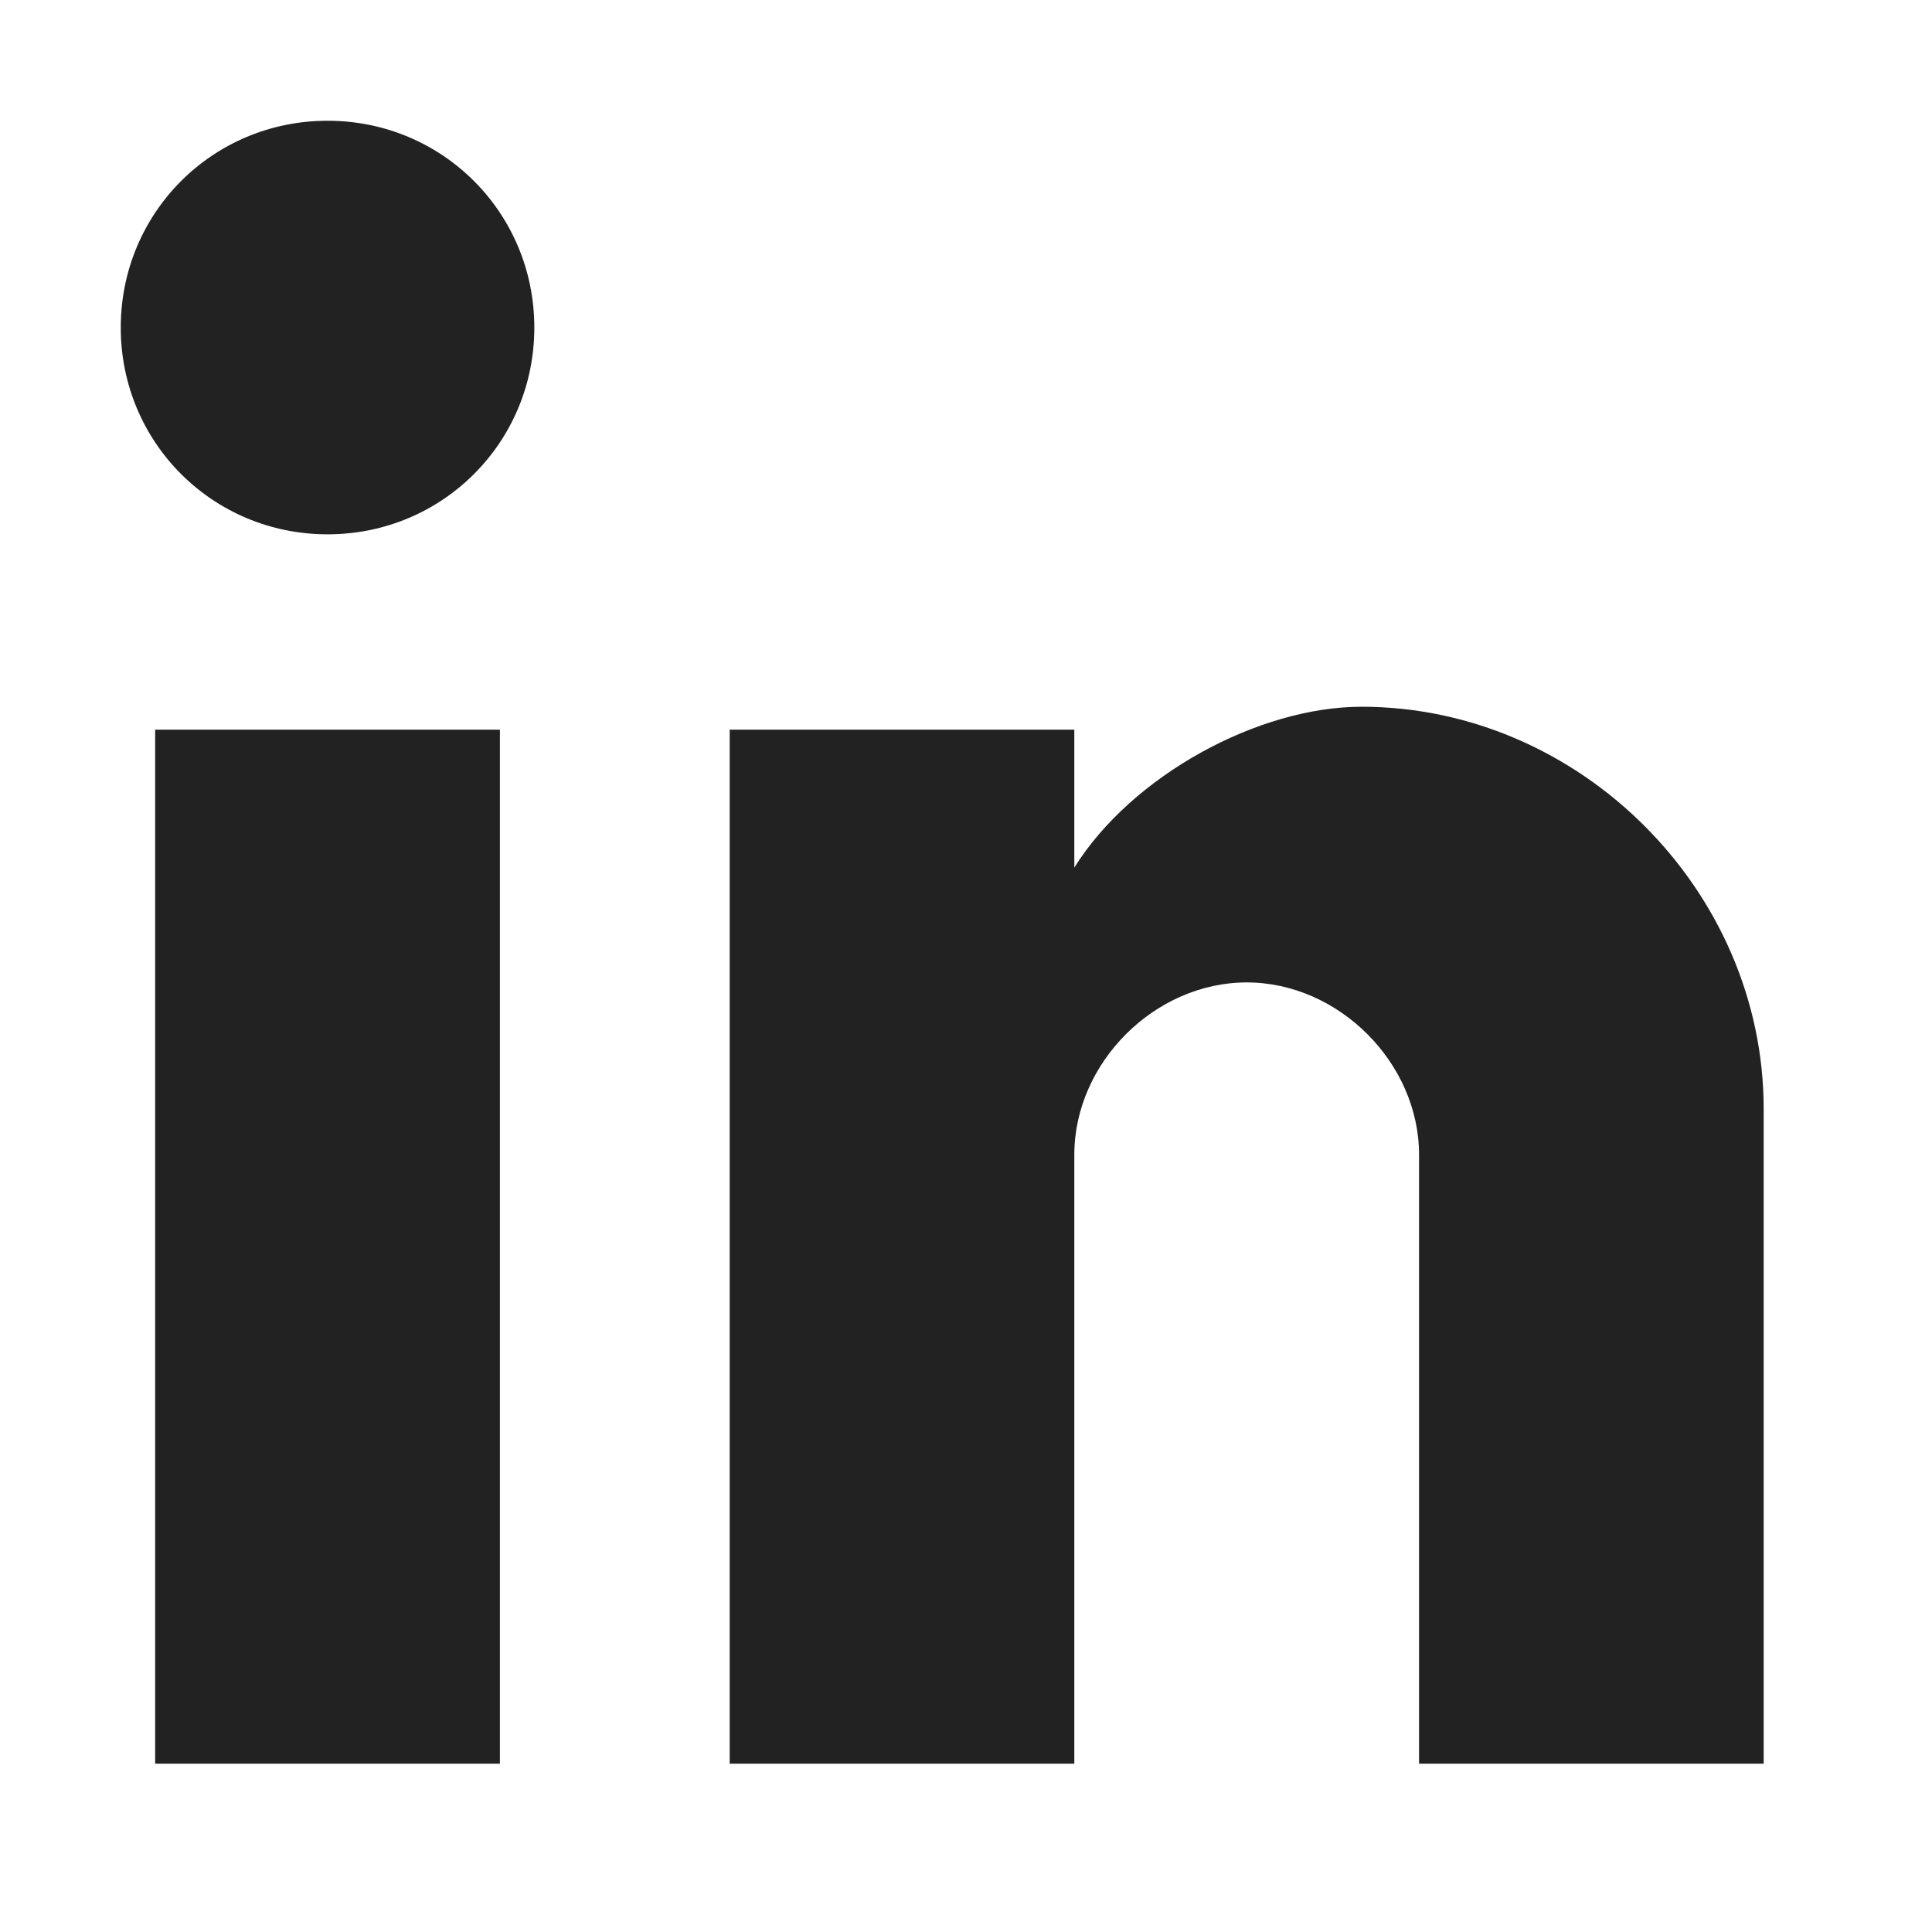
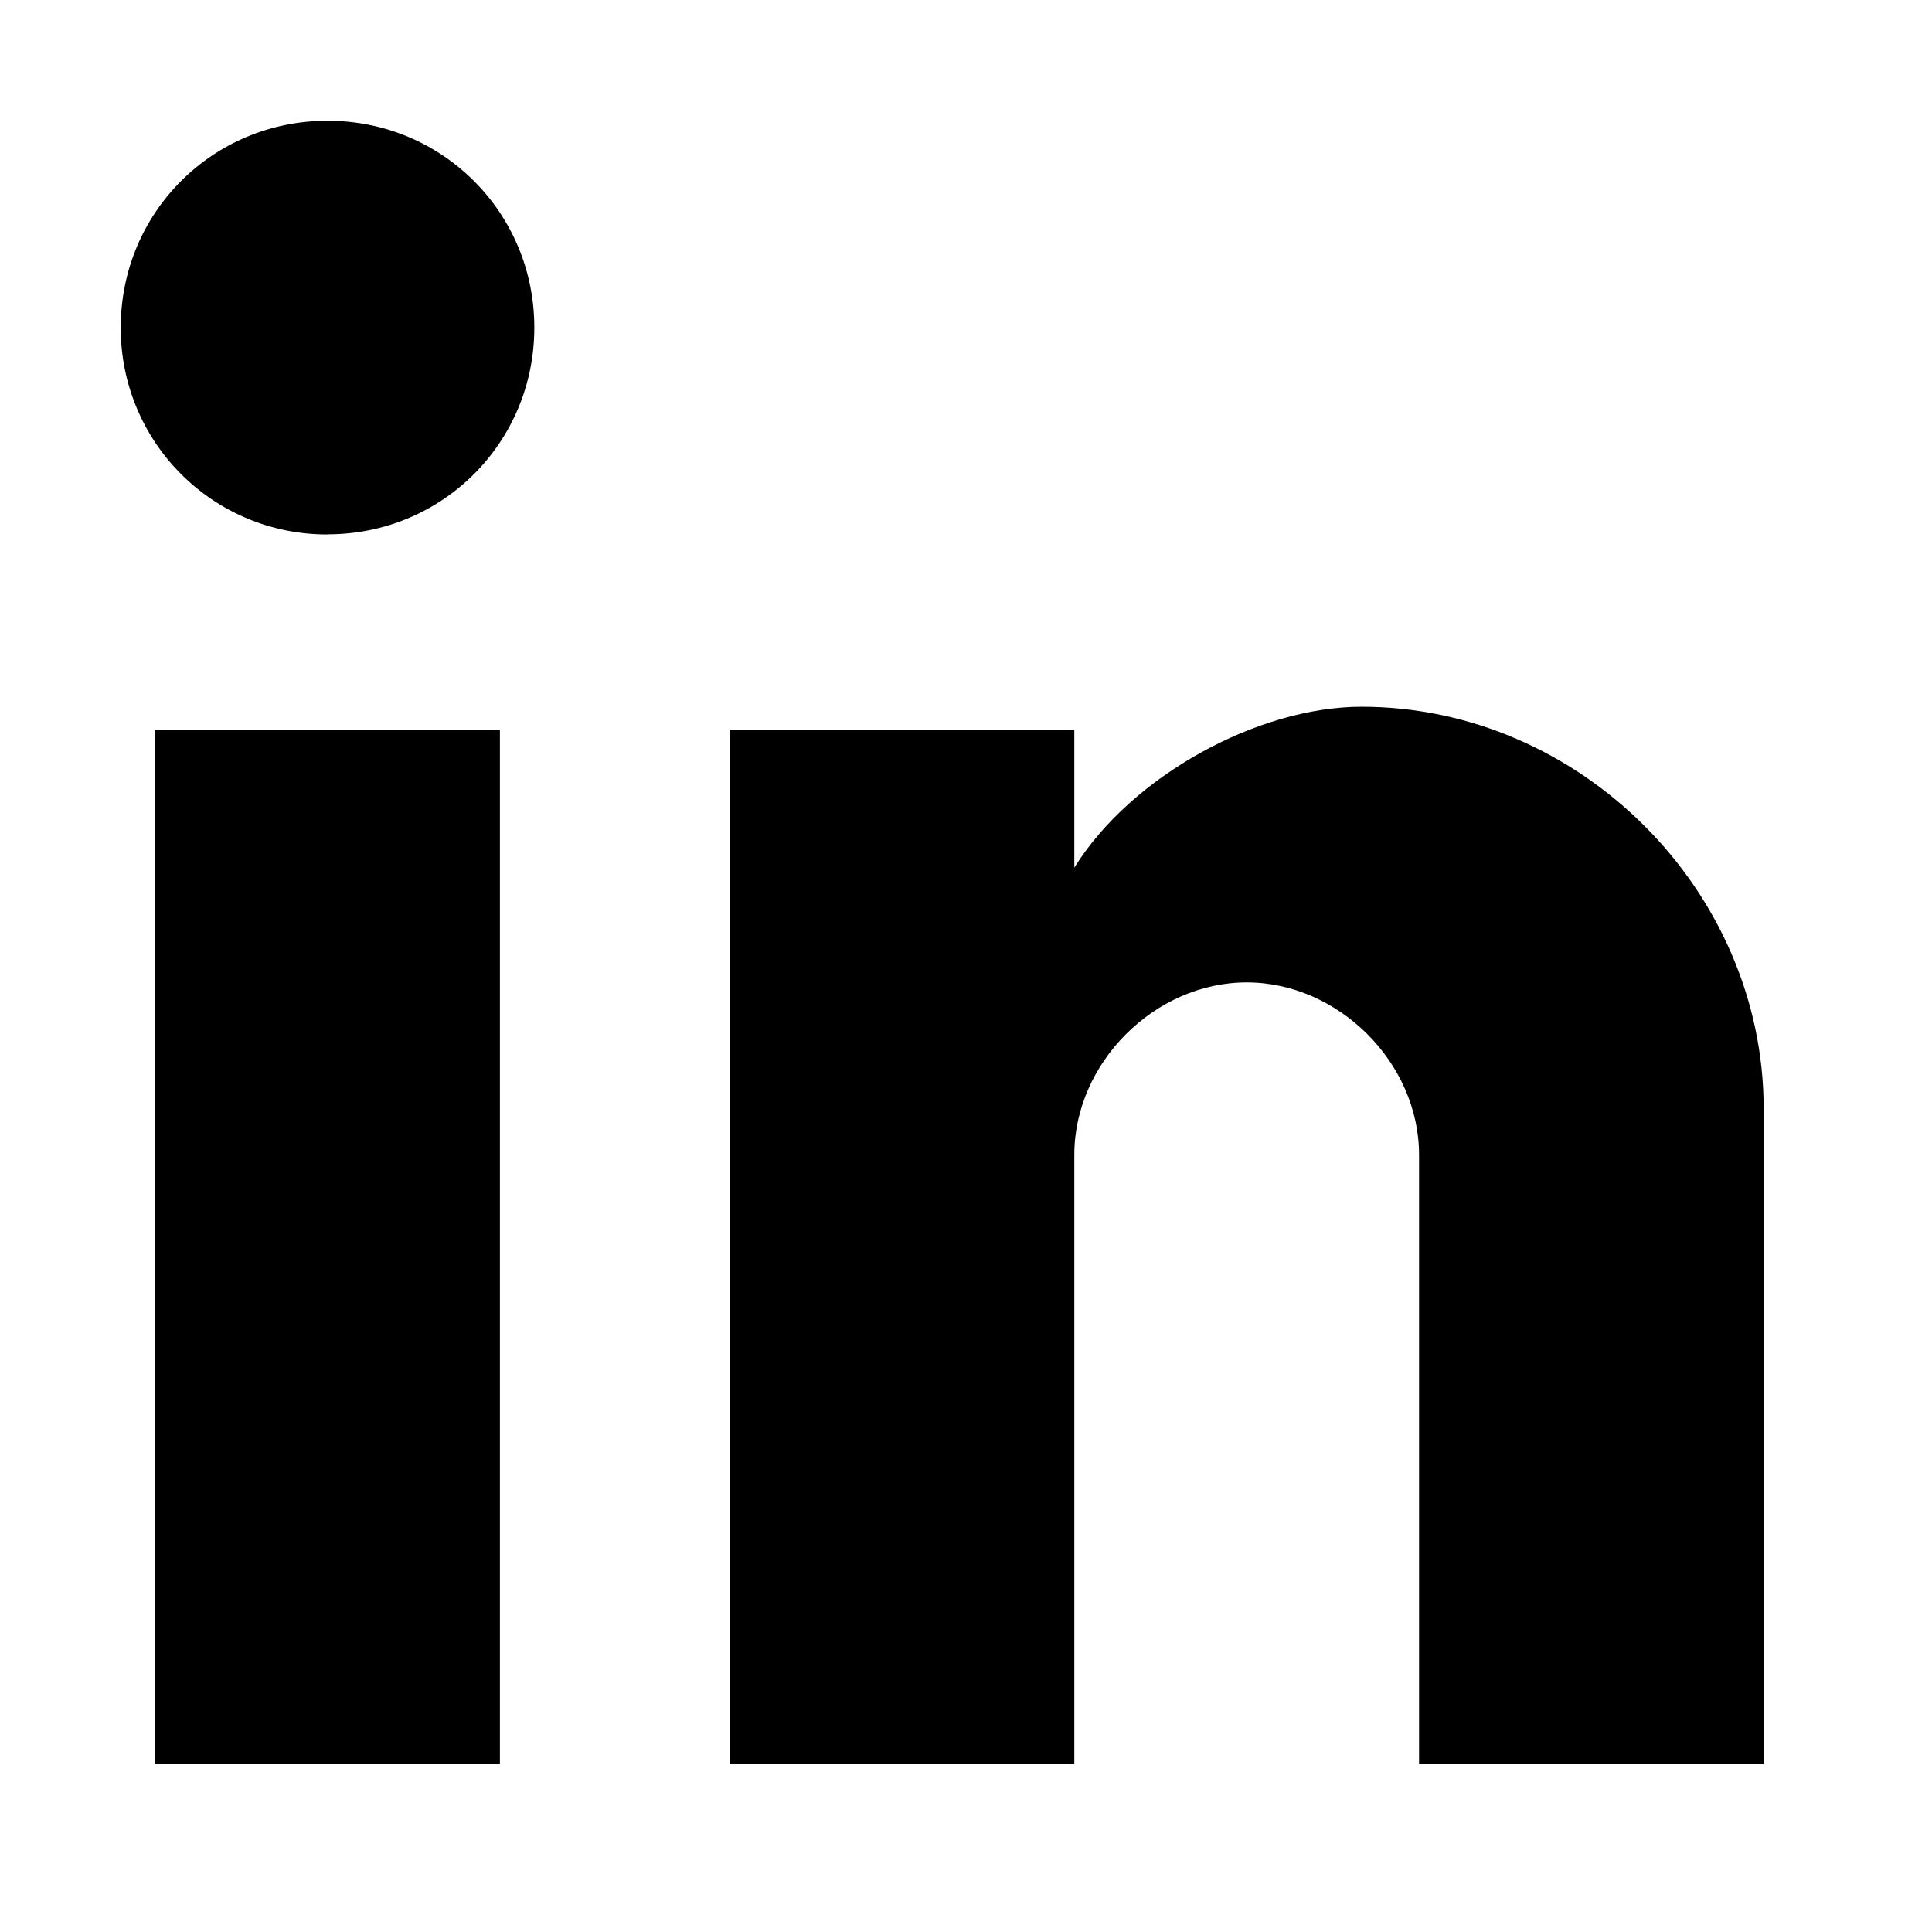
<svg xmlns="http://www.w3.org/2000/svg" width="16" height="16" viewBox="0 0 16 16">
-   <path fill="#222222" fill-rule="evenodd" d="M4.14,14.606 L1.285,14.606 L1.285,6.043 L4.14,6.043 L4.14,14.606 L4.14,14.606 Z M2.713,4.425 C1.761,4.425 1,3.664 1,2.713 C1,1.761 1.761,1 2.713,1 C3.664,1 4.425,1.761 4.425,2.713 C4.425,3.664 3.664,4.425 2.713,4.425 L2.713,4.425 Z M14.606,14.606 L11.752,14.606 L11.752,9.563 C11.752,8.802 11.086,8.136 10.325,8.136 C9.563,8.136 8.897,8.802 8.897,9.563 L8.897,14.606 L6.043,14.606 L6.043,6.043 L8.897,6.043 L8.897,7.185 C9.373,6.423 10.42,5.853 11.276,5.853 C13.084,5.853 14.606,7.375 14.606,9.183 L14.606,14.606 L14.606,14.606 Z" />
+   <path fill-rule="evenodd" d="M4.14 14.606H1.285V6.043H4.14v8.563zM2.713 4.426A1.706 1.706 0 0 1 1 2.712C1 1.76 1.761 1 2.713 1c.951 0 1.712.761 1.712 1.713 0 .951-.76 1.712-1.712 1.712zm11.893 10.18h-2.854V9.563c0-.76-.666-1.427-1.427-1.427-.762 0-1.428.666-1.428 1.427v5.043H6.043V6.043h2.854v1.142c.476-.762 1.523-1.332 2.379-1.332 1.808 0 3.33 1.522 3.33 3.33v5.423z" />
</svg>
